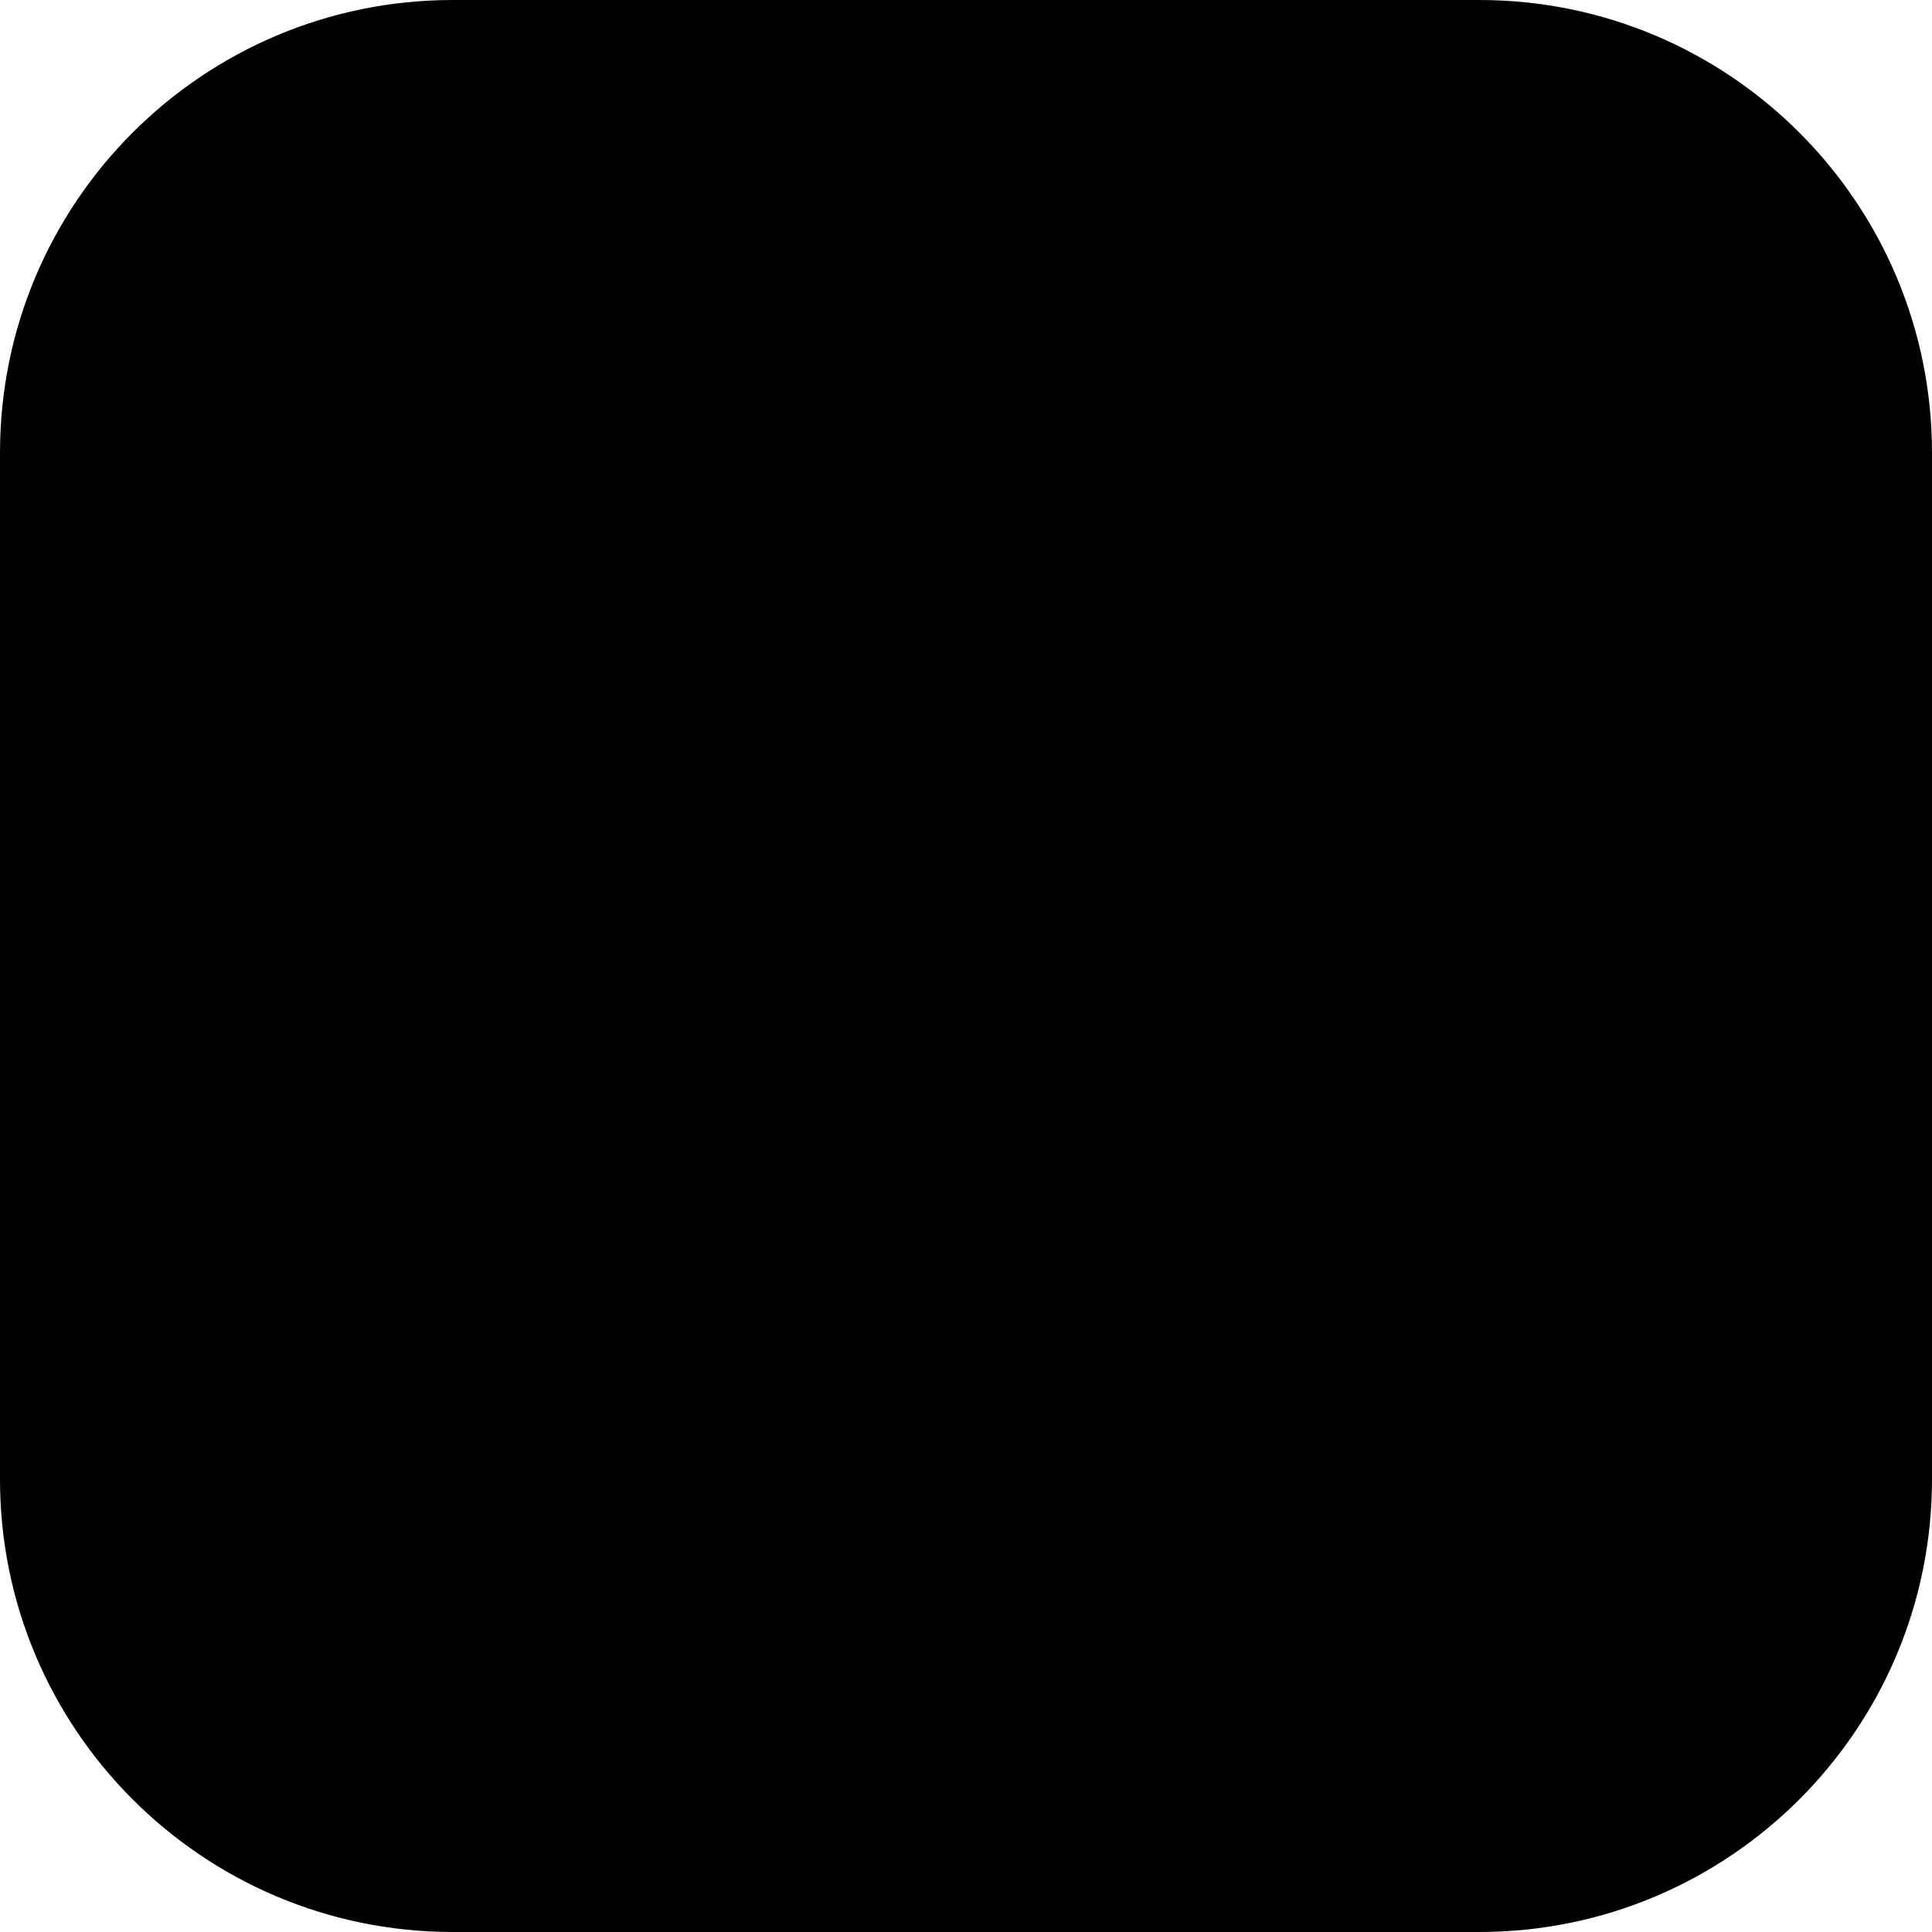
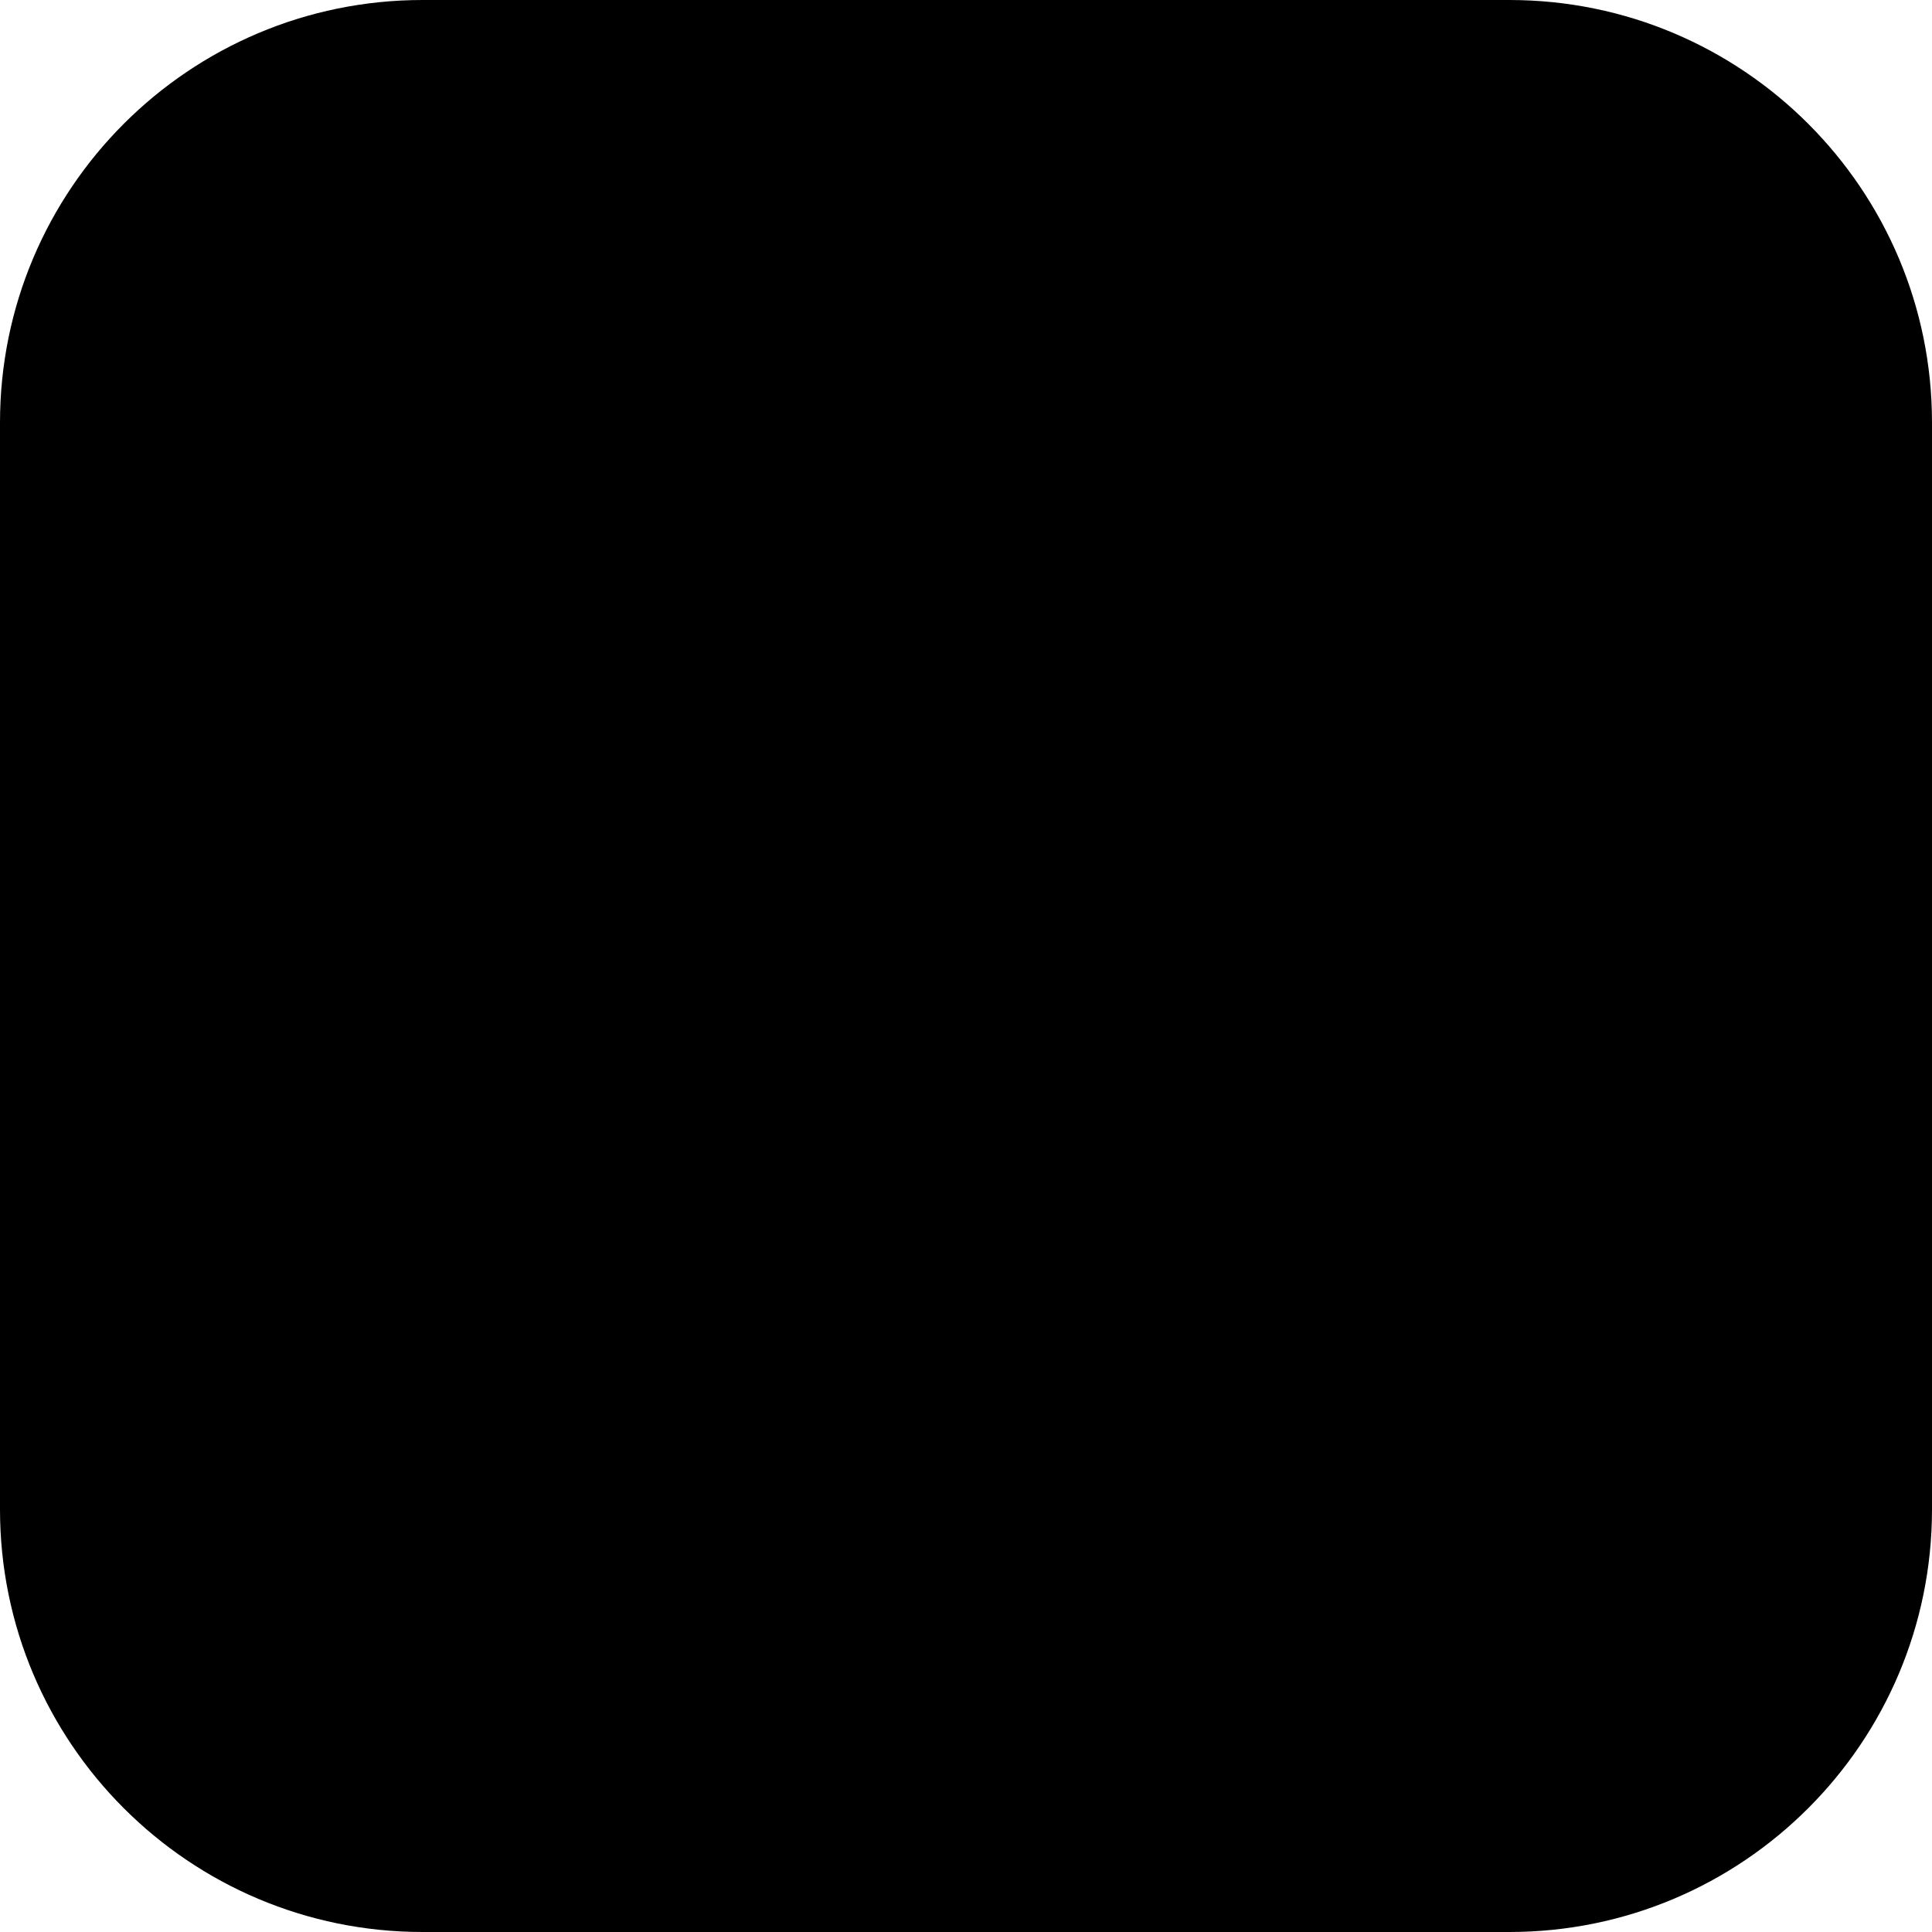
<svg xmlns="http://www.w3.org/2000/svg" width="512" height="512" viewBox="0 0 512 512" fill="none">
  <defs>
-     <linearGradient id="tileBg" x1="0%" y1="0%" x2="100%" y2="100%">
-       <stop offset="0%" stopColor="#1C1816" />
-       <stop offset="100%" stopColor="#0F0D0C" />
+     <linearGradient id="creamBg" x1="0%" y1="0%" x2="100%" y2="100%">
+       <stop offset="0%" stopColor="#FBF8F2" />
+       <stop offset="100%" stopColor="#F0E9D5" />
    </linearGradient>
    <linearGradient id="goldGrad" x1="0%" y1="0%" x2="100%" y2="100%">
-       <stop offset="0%" stopColor="#F5D07A" />
-       <stop offset="35%" stopColor="#CD9534" />
-       <stop offset="70%" stopColor="#E5A93C" />
-       <stop offset="100%" stopColor="#9B6F1E" />
+       <stop offset="0%" stopColor="#E0A83F" />
+       <stop offset="50%" stopColor="#CD9534" />
+       <stop offset="100%" stopColor="#8A6420" />
    </linearGradient>
  </defs>
-   <rect width="512" height="512" rx="120" fill="url(#tileBg)" />
-   <rect x="16" y="16" width="480" height="480" rx="104" stroke="url(#goldGrad)" stroke-width="14" stroke-opacity="0.6" />
+   <rect width="512" height="512" rx="112" fill="url(#creamBg)" />
+   <rect x="16" y="16" width="480" height="480" rx="96" stroke="url(#goldGrad)" stroke-width="12" stroke-opacity="0.35" />
  <g fill="url(#goldGrad)">
-     <rect x="110" y="118" width="292" height="48" rx="12" />
-     <rect x="232" y="148" width="48" height="246" rx="10" />
-     <path d="M 330 200 C 270 170, 160 210, 160 300 C 160 390, 270 430, 336 400 C 352 392, 360 376, 350 362 C 340 348, 324 348, 312 356 C 265 382, 206 352, 206 300 C 206 248, 265 218, 312 244 C 324 252, 340 252, 350 238 C 360 224, 350 210, 330 200 Z" />
+     <rect x="100" y="128" width="312" height="52" rx="14" />
+     <rect x="230" y="160" width="52" height="236" rx="12" />
+     <rect x="176" y="372" width="160" height="28" rx="8" />
  </g>
</svg>
